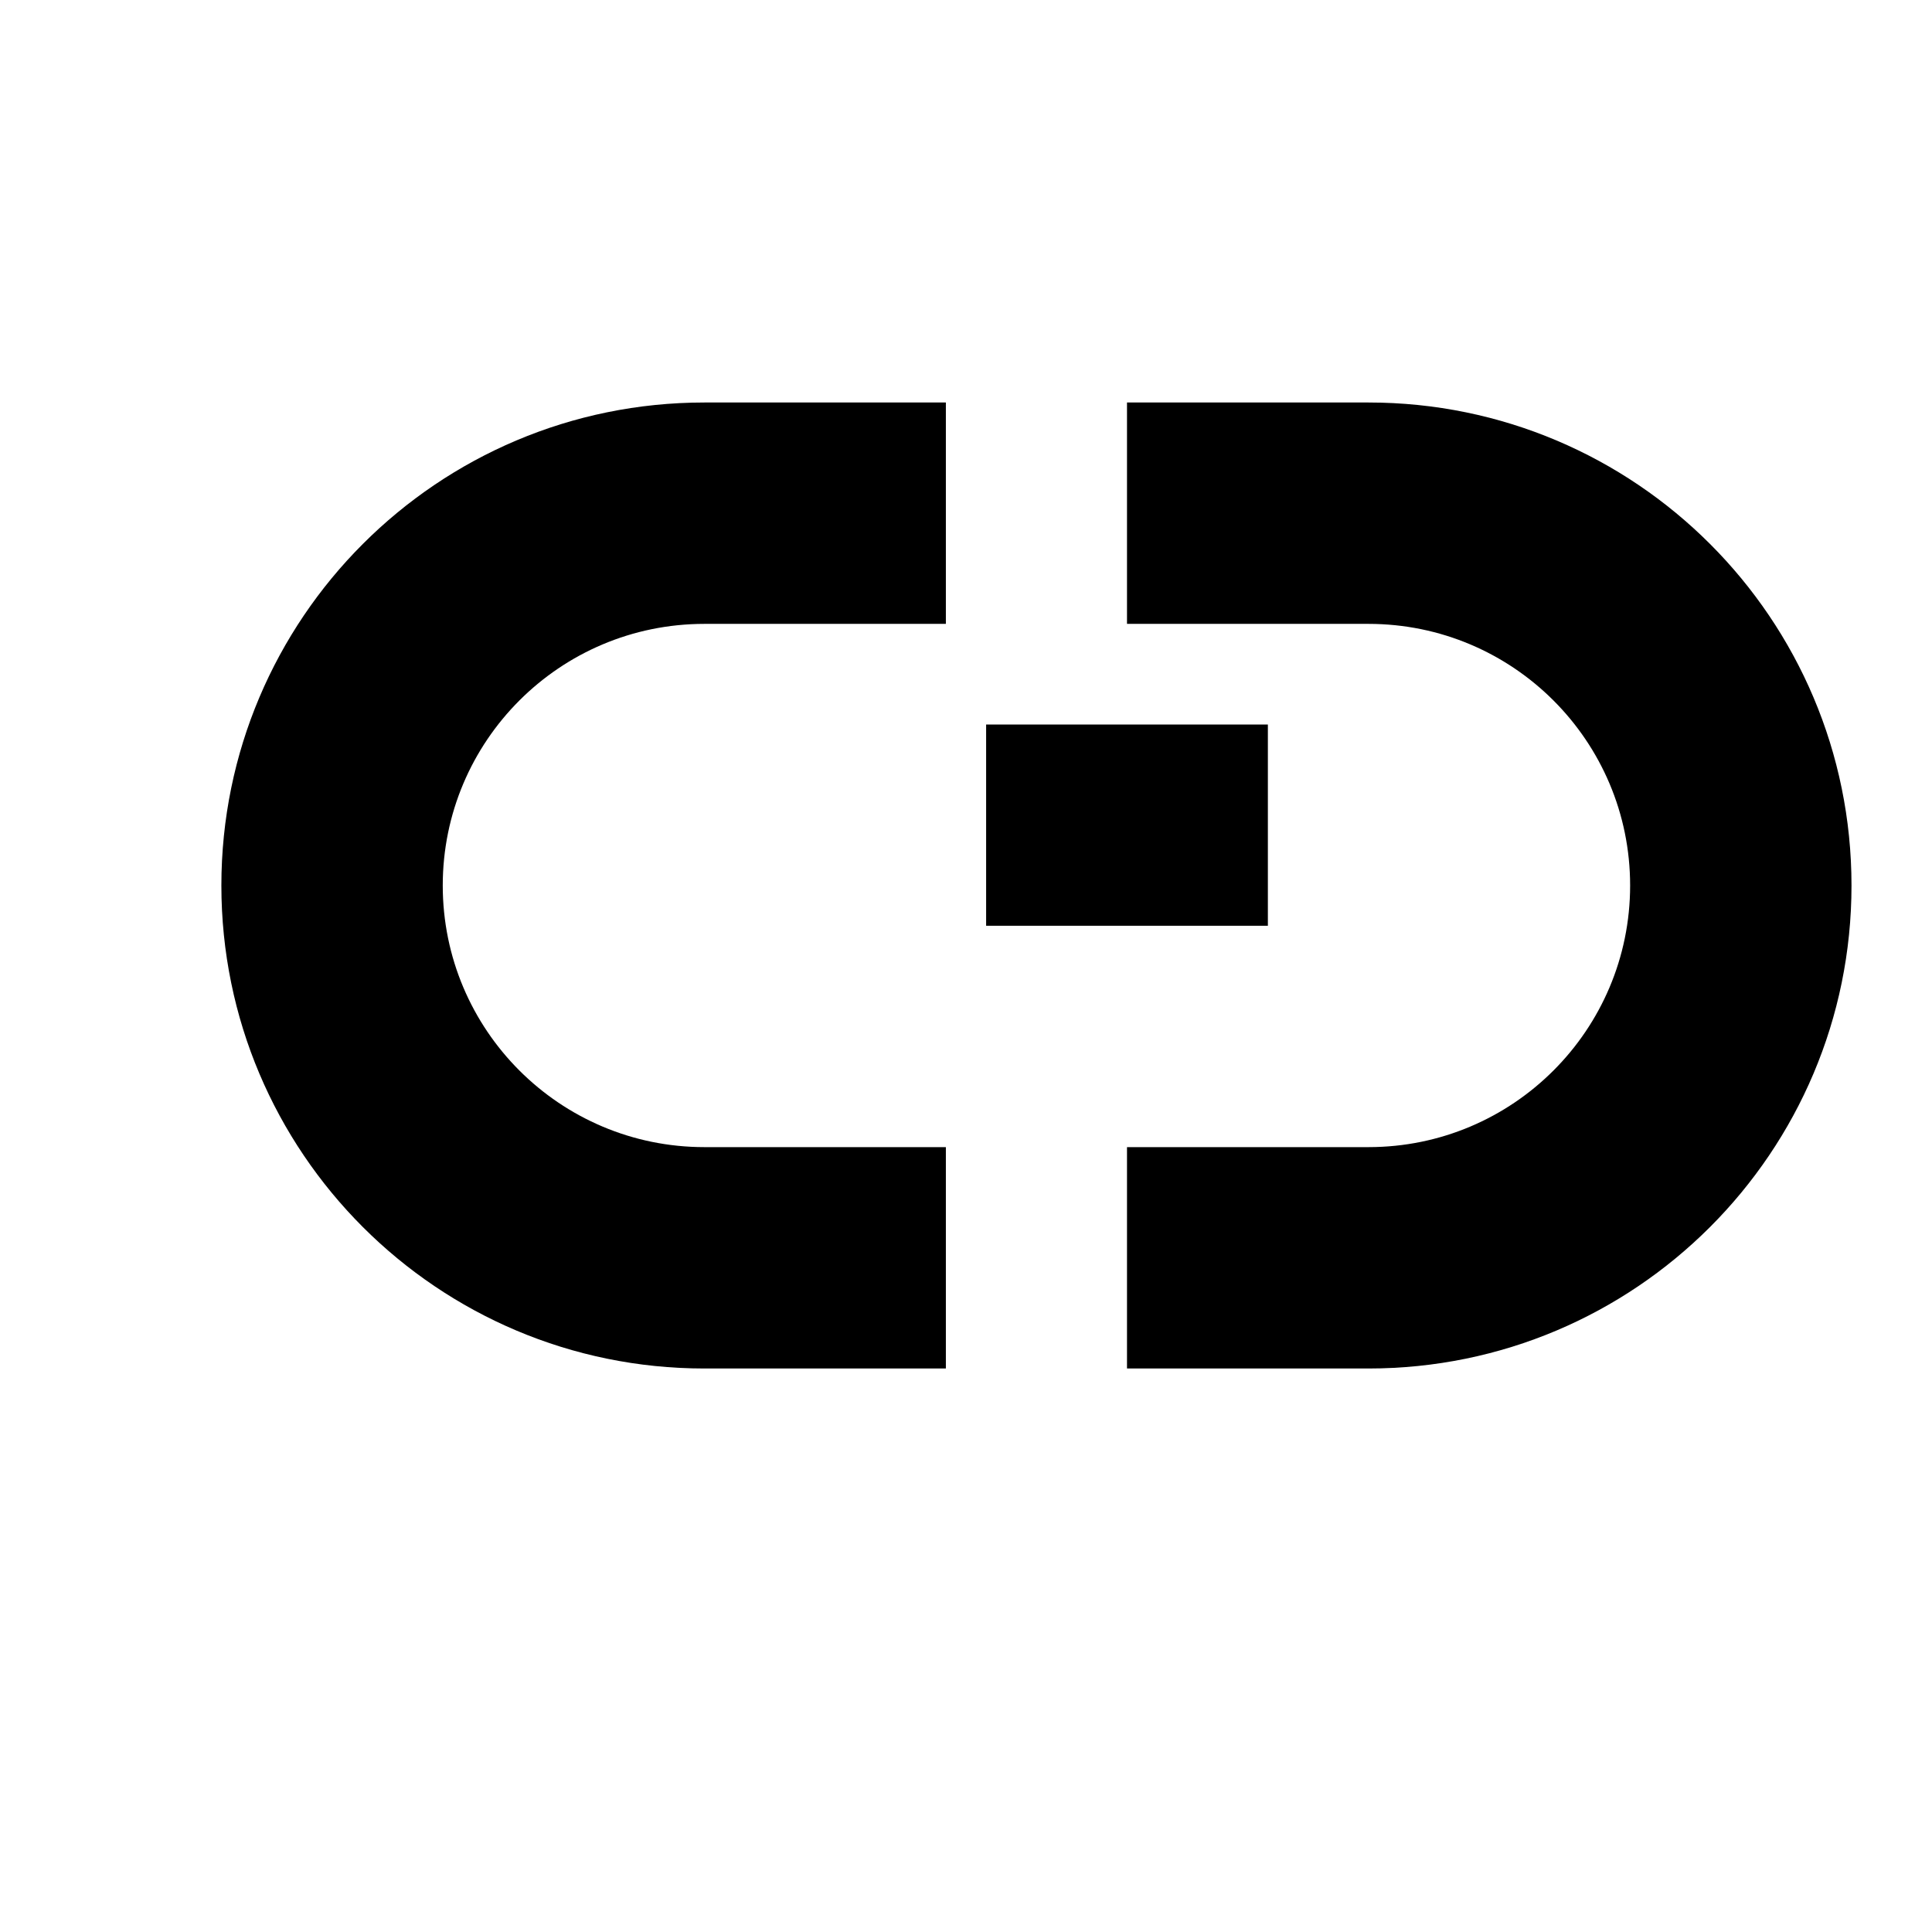
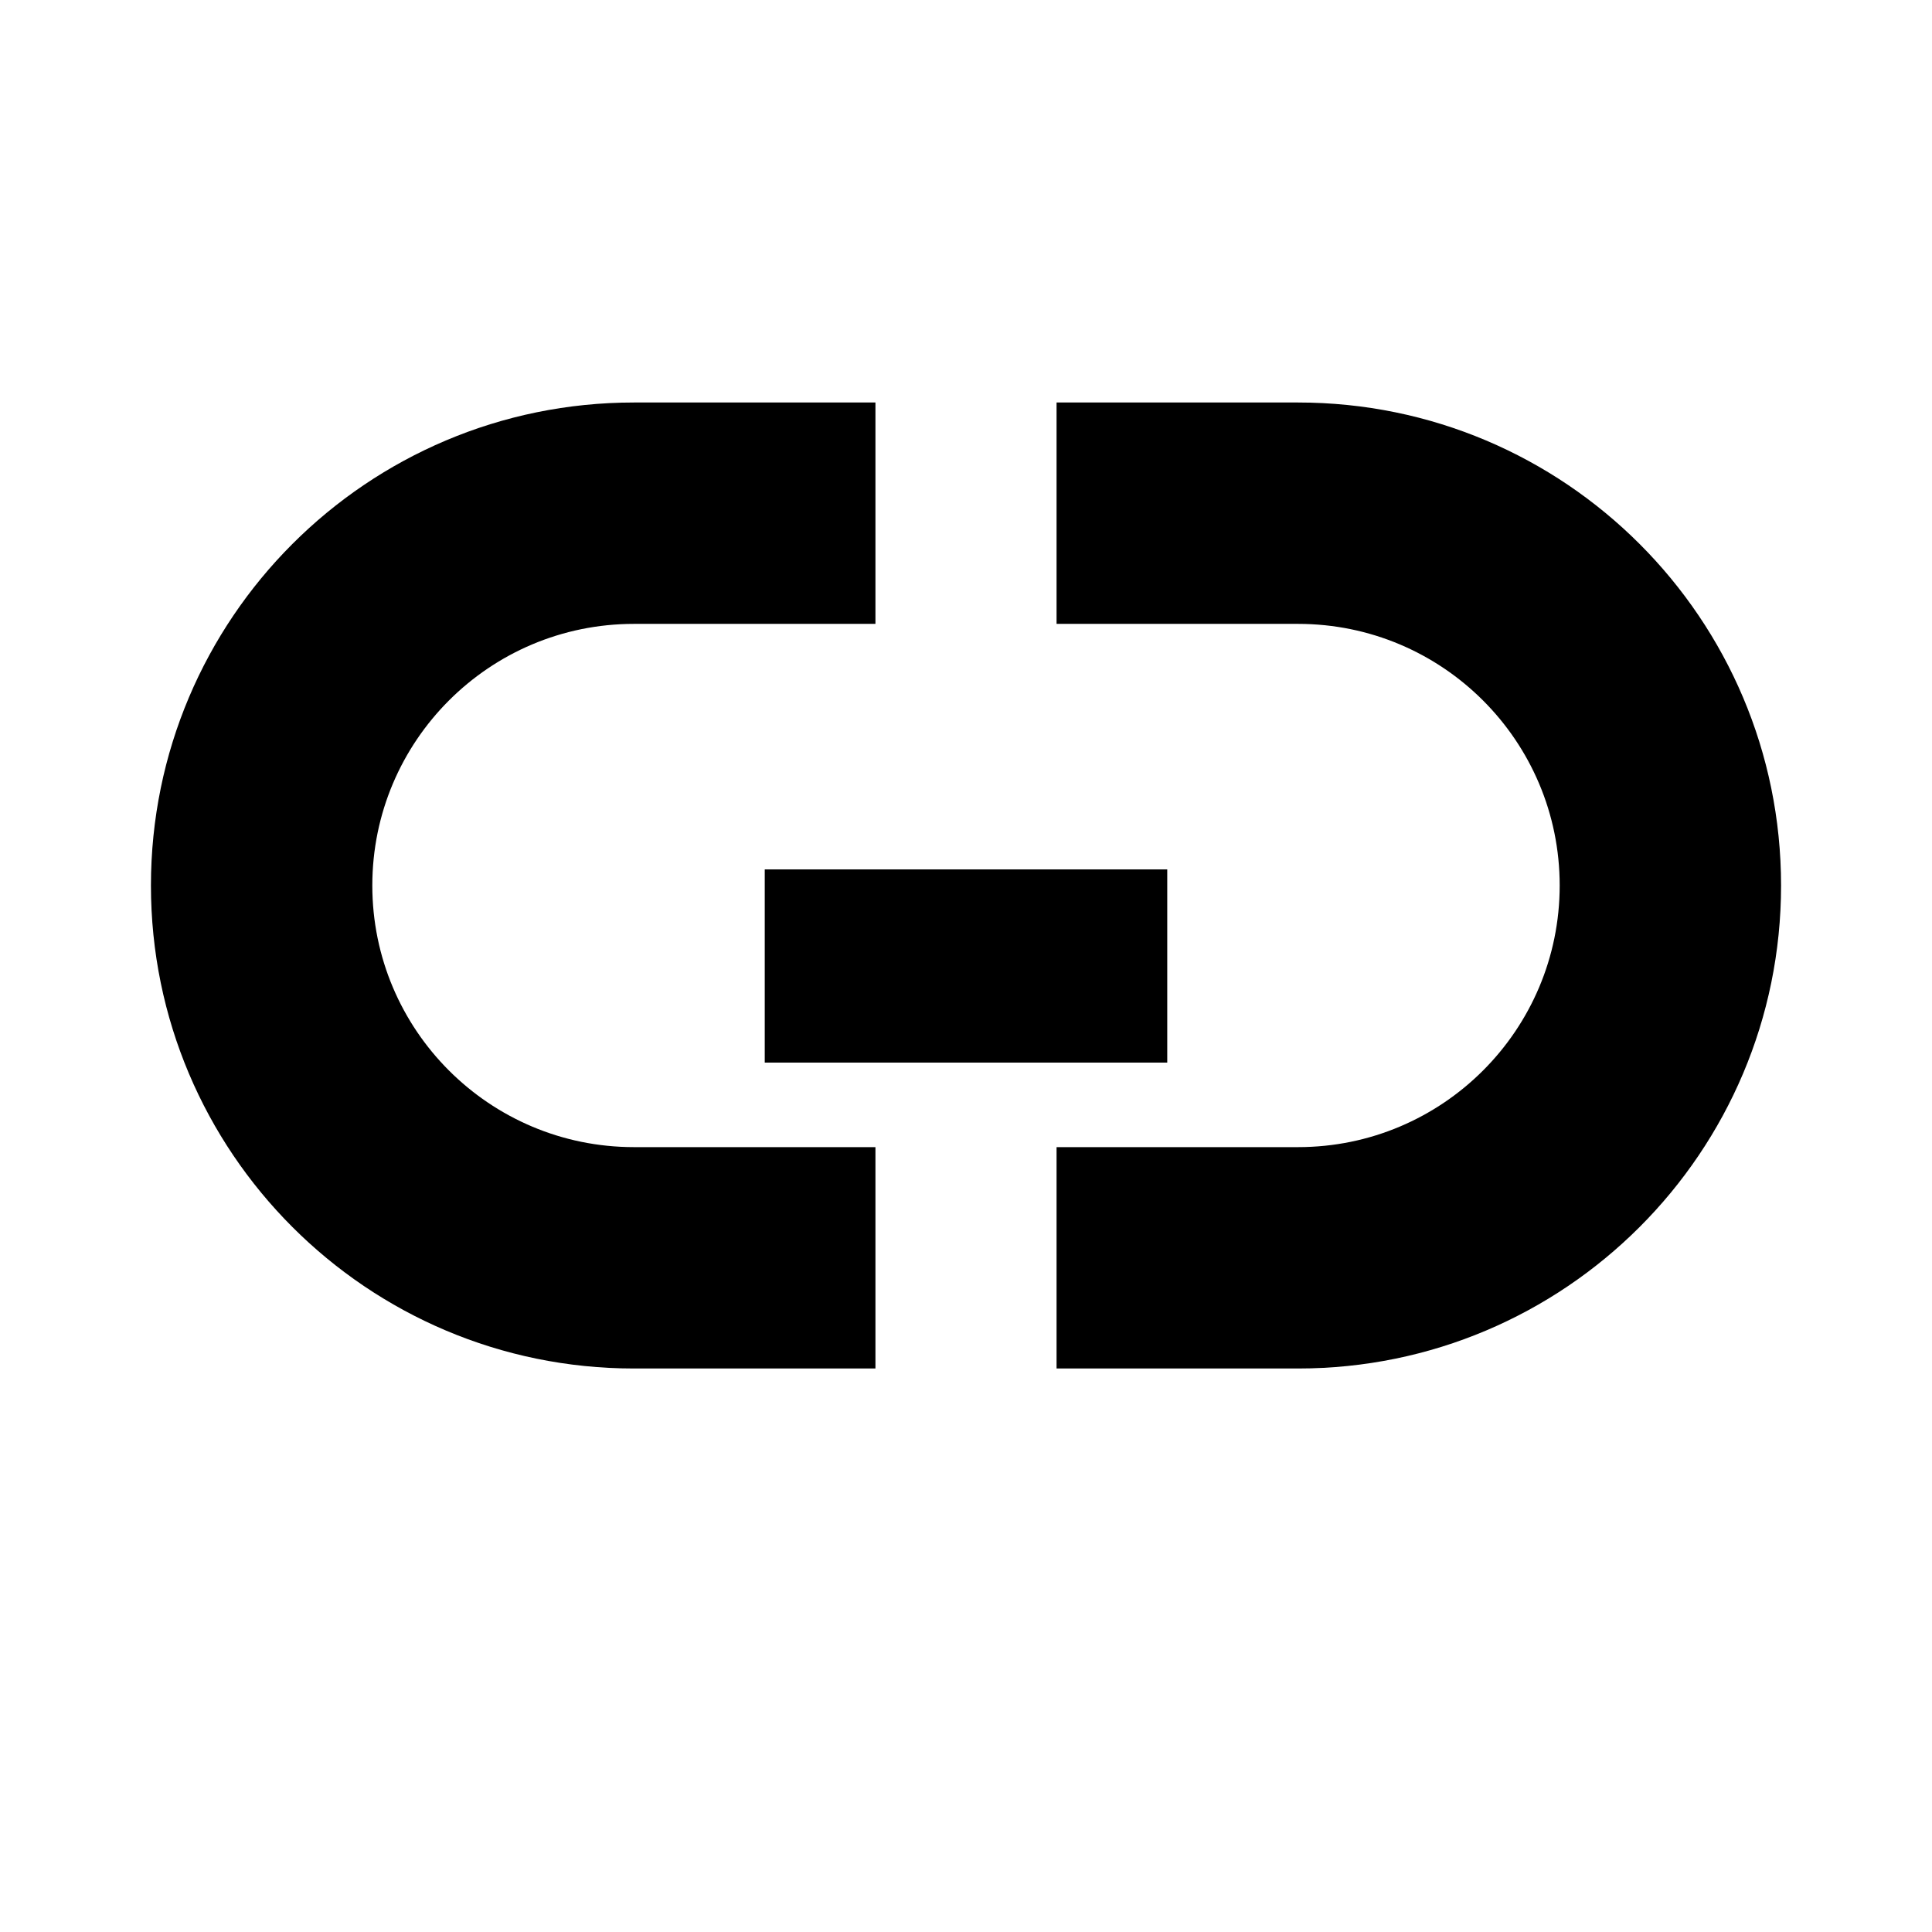
<svg xmlns="http://www.w3.org/2000/svg" width="24" height="24" viewBox="0 0 24 24" fill="currentColor" stroke="none" stroke-width="2.24" stroke-linecap="round" stroke-linejoin="round" fill-rule="evenodd" clip-rule="evenodd" aria-hidden="true">
-   <path d="M8.75 5h3v2.75h-3a3.25 3.25 0 0 0 0 6.5h3V17h-3a6 6 0 0 1 0-12zM12.25 9h3.5v2.5h-3.5zM14 5h3a6 6 0 0 1 0 12h-3v-2.75h3a3.25 3.25 0 0 0 0-6.5h-3z" />
+   <path d="M7.875 5h3v2.75h-3a3.25 3.25 0 0 0 0 6.5h3V17h-3a6 6 0 0 1 0-12z" />
+   <path d="M13.125 5h3a6 6 0 0 1 0 12h-3v-2.75h3a3.25 3.25 0 0 0 0-6.5h-3z" />
+   <path d="M9.5 10.8h5v2.4h-5z" />
</svg>
